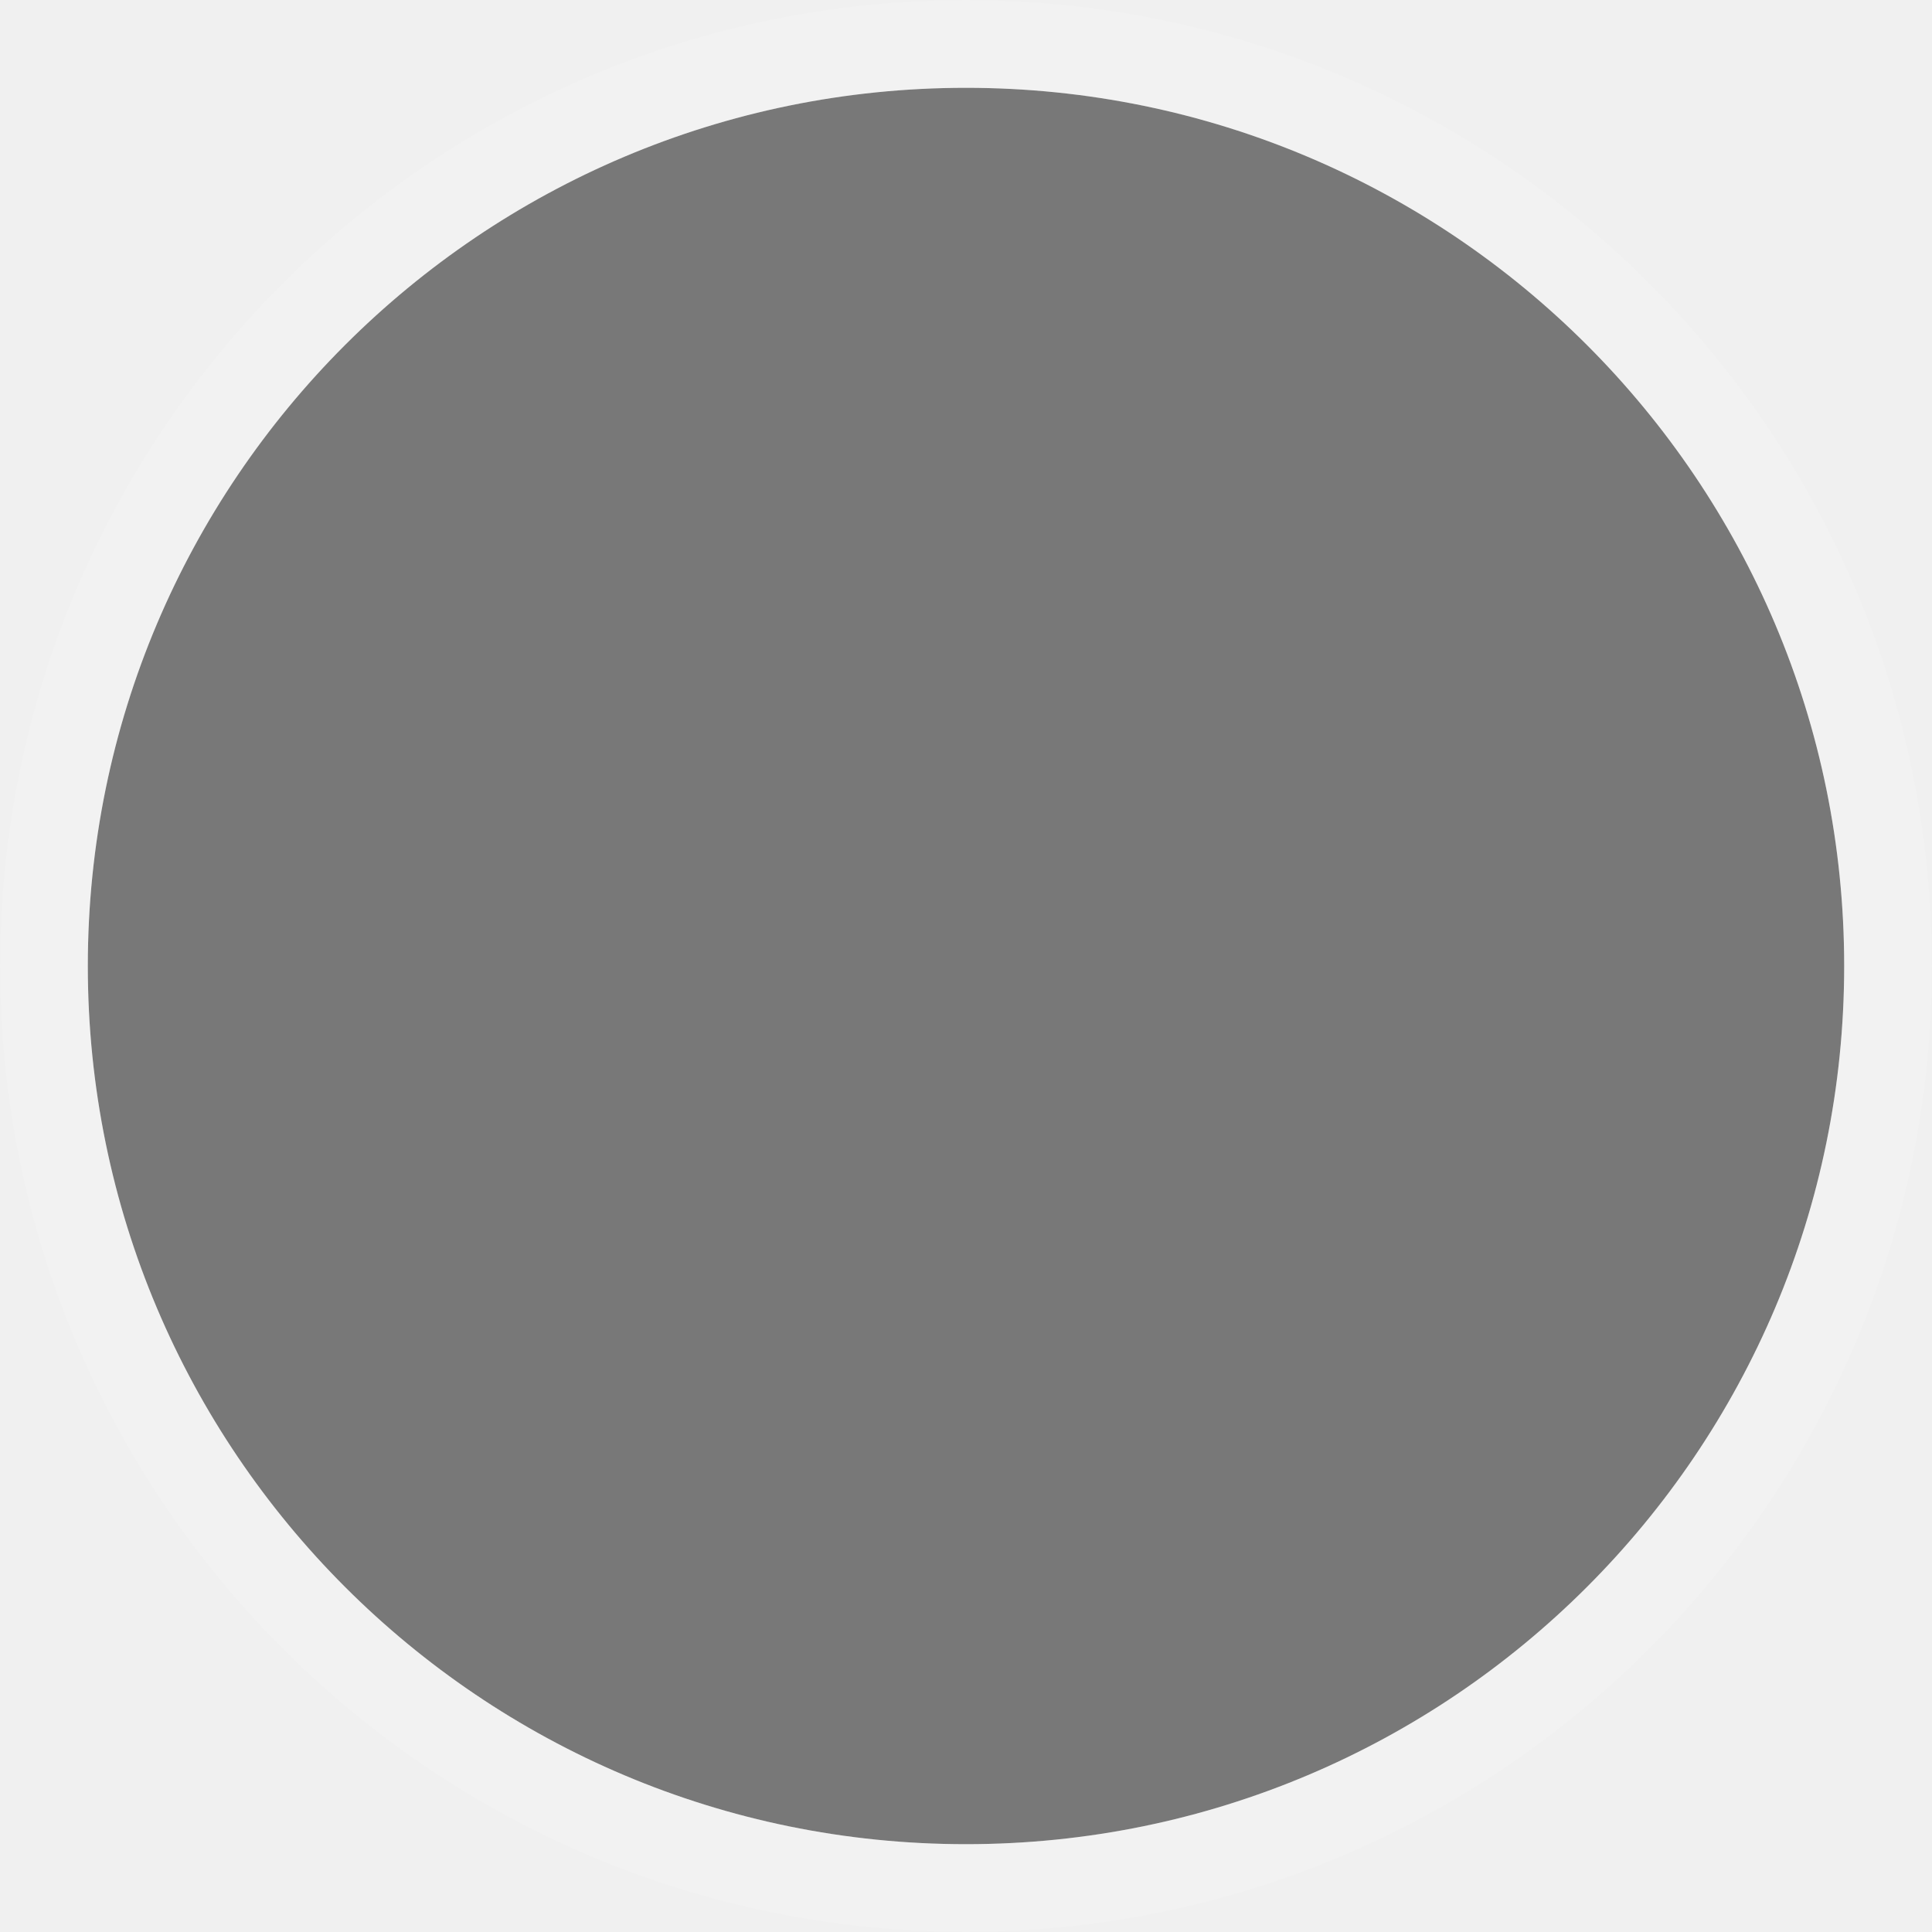
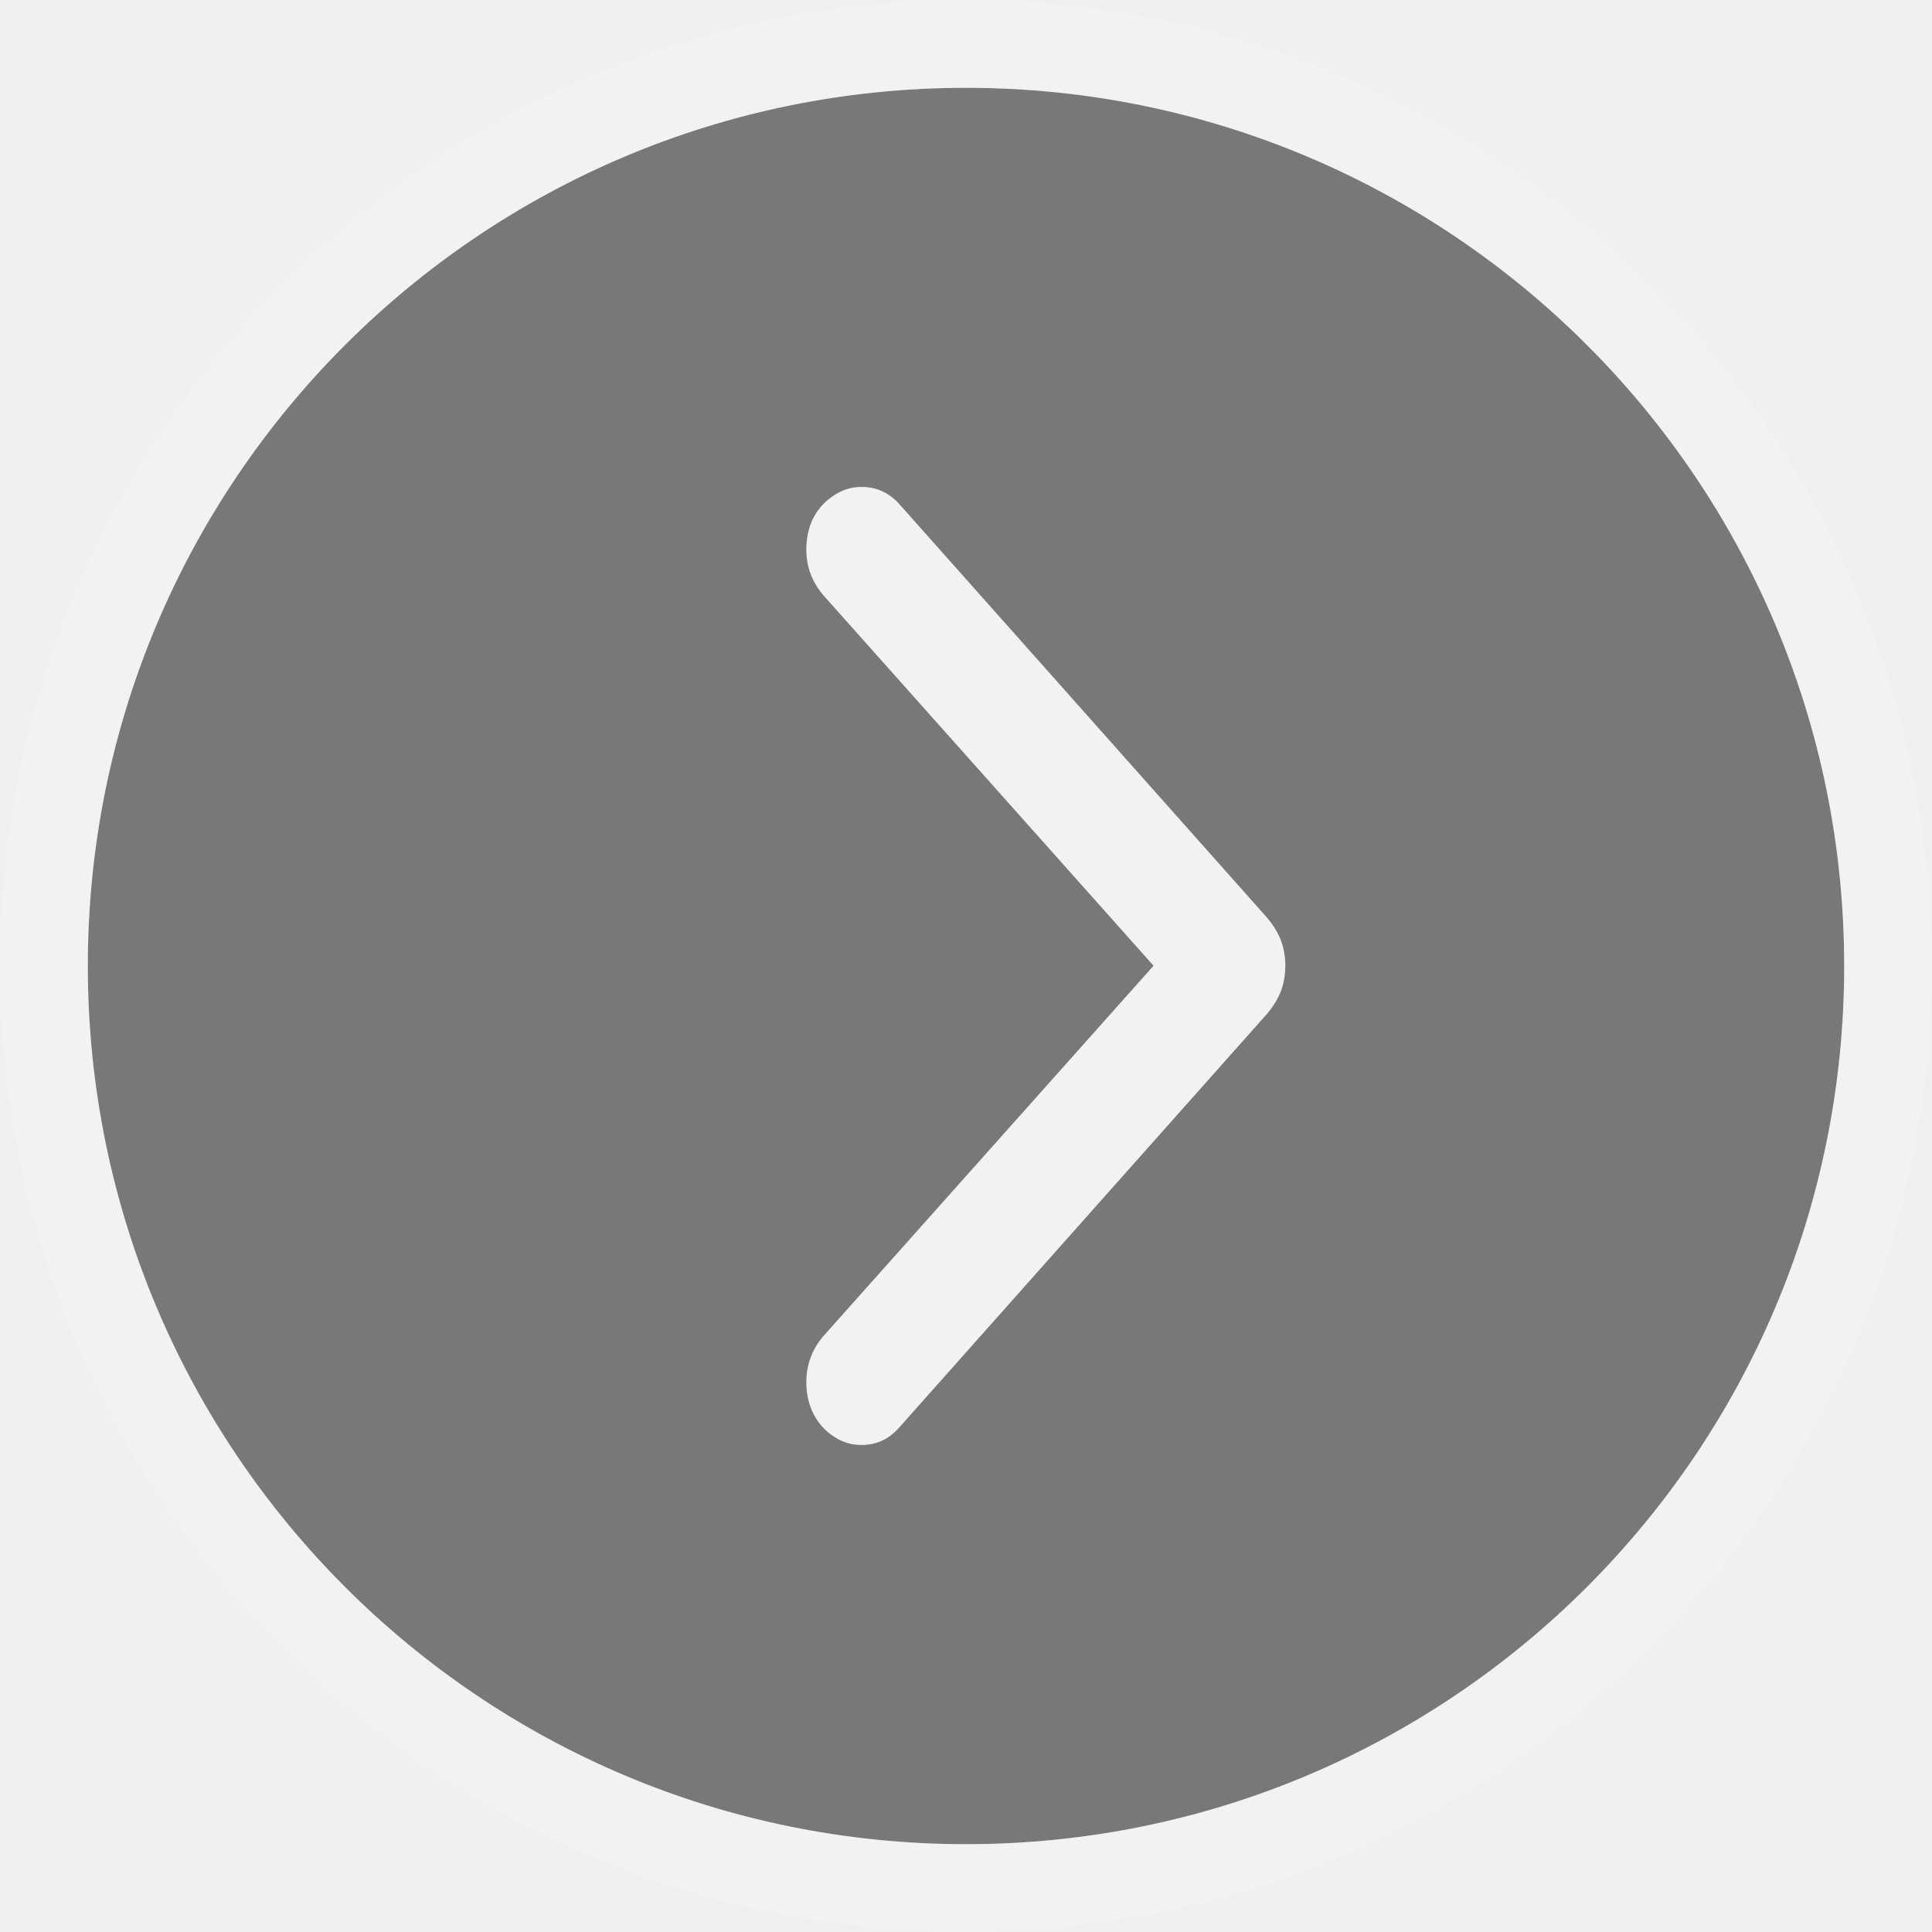
<svg xmlns="http://www.w3.org/2000/svg" width="22" height="22" viewBox="0 0 22 22" fill="none">
  <g opacity="0.5">
    <mask id="path-1-outside-1_1336_5998" maskUnits="userSpaceOnUse" x="0" y="0" width="22" height="22" fill="black">
      <rect fill="white" width="22" height="22" />
-       <path fillRule="evenodd" clipRule="evenodd" d="M11 21C5.477 21 1 16.523 1 11C1 5.477 5.477 1 11 1C16.523 1 21 5.477 21 11C21 16.523 16.523 21 11 21ZM14.583 10.701C14.618 10.792 14.636 10.89 14.636 10.997C14.636 11.104 14.618 11.202 14.583 11.293C14.547 11.383 14.493 11.469 14.422 11.551L10.248 16.245C10.13 16.385 9.984 16.454 9.809 16.454C9.694 16.454 9.589 16.422 9.493 16.356C9.396 16.294 9.319 16.208 9.262 16.097C9.209 15.991 9.182 15.871 9.182 15.74C9.182 15.543 9.246 15.368 9.375 15.216L13.136 10.997L9.375 6.777C9.246 6.625 9.182 6.453 9.182 6.26C9.182 6.124 9.209 6.003 9.262 5.897C9.319 5.79 9.396 5.706 9.493 5.644C9.589 5.578 9.694 5.545 9.809 5.545C9.984 5.545 10.13 5.613 10.248 5.749L14.422 10.443C14.493 10.525 14.547 10.611 14.583 10.701Z" />
+       <path fill-rule="evenodd" clipRule="evenodd" d="M11 21C5.477 21 1 16.523 1 11C1 5.477 5.477 1 11 1C16.523 1 21 5.477 21 11C21 16.523 16.523 21 11 21ZM14.583 10.701C14.618 10.792 14.636 10.89 14.636 10.997C14.636 11.104 14.618 11.202 14.583 11.293C14.547 11.383 14.493 11.469 14.422 11.551L10.248 16.245C10.13 16.385 9.984 16.454 9.809 16.454C9.694 16.454 9.589 16.422 9.493 16.356C9.396 16.294 9.319 16.208 9.262 16.097C9.209 15.991 9.182 15.871 9.182 15.74C9.182 15.543 9.246 15.368 9.375 15.216L13.136 10.997L9.375 6.777C9.246 6.625 9.182 6.453 9.182 6.26C9.182 6.124 9.209 6.003 9.262 5.897C9.319 5.79 9.396 5.706 9.493 5.644C9.589 5.578 9.694 5.545 9.809 5.545C9.984 5.545 10.13 5.613 10.248 5.749L14.422 10.443C14.493 10.525 14.547 10.611 14.583 10.701Z" />
    </mask>
-     <path fillRule="evenodd" clipRule="evenodd" d="M11 21C5.477 21 1 16.523 1 11C1 5.477 5.477 1 11 1C16.523 1 21 5.477 21 11C21 16.523 16.523 21 11 21ZM14.583 10.701C14.618 10.792 14.636 10.89 14.636 10.997C14.636 11.104 14.618 11.202 14.583 11.293C14.547 11.383 14.493 11.469 14.422 11.551L10.248 16.245C10.13 16.385 9.984 16.454 9.809 16.454C9.694 16.454 9.589 16.422 9.493 16.356C9.396 16.294 9.319 16.208 9.262 16.097C9.209 15.991 9.182 15.871 9.182 15.74C9.182 15.543 9.246 15.368 9.375 15.216L13.136 10.997L9.375 6.777C9.246 6.625 9.182 6.453 9.182 6.26C9.182 6.124 9.209 6.003 9.262 5.897C9.319 5.79 9.396 5.706 9.493 5.644C9.589 5.578 9.694 5.545 9.809 5.545C9.984 5.545 10.13 5.613 10.248 5.749L14.422 10.443C14.493 10.525 14.547 10.611 14.583 10.701Z" fill="black" />
+     <path fill-rule="evenodd" clipRule="evenodd" d="M11 21C5.477 21 1 16.523 1 11C1 5.477 5.477 1 11 1C16.523 1 21 5.477 21 11C21 16.523 16.523 21 11 21ZM14.583 10.701C14.618 10.792 14.636 10.89 14.636 10.997C14.636 11.104 14.618 11.202 14.583 11.293C14.547 11.383 14.493 11.469 14.422 11.551L10.248 16.245C10.13 16.385 9.984 16.454 9.809 16.454C9.694 16.454 9.589 16.422 9.493 16.356C9.396 16.294 9.319 16.208 9.262 16.097C9.209 15.991 9.182 15.871 9.182 15.74C9.182 15.543 9.246 15.368 9.375 15.216L13.136 10.997L9.375 6.777C9.246 6.625 9.182 6.453 9.182 6.26C9.182 6.124 9.209 6.003 9.262 5.897C9.319 5.79 9.396 5.706 9.493 5.644C9.589 5.578 9.694 5.545 9.809 5.545C9.984 5.545 10.13 5.613 10.248 5.749L14.422 10.443C14.493 10.525 14.547 10.611 14.583 10.701Z" fill="black" />
    <path d="M14.422 11.551L15.177 12.208L15.169 12.216L14.422 11.551ZM10.248 16.245L9.484 15.6L9.492 15.59L9.501 15.581L10.248 16.245ZM9.493 16.356L10.031 15.513L10.043 15.521L10.056 15.53L9.493 16.356ZM9.262 16.097L8.373 16.555L8.368 16.546L9.262 16.097ZM9.375 15.216L8.611 14.57L8.62 14.561L8.628 14.551L9.375 15.216ZM13.136 10.997L13.883 10.332L14.476 10.997L13.883 11.662L13.136 10.997ZM9.375 6.777L8.628 7.443L8.62 7.433L8.611 7.423L9.375 6.777ZM9.262 5.897L8.368 5.448L8.374 5.436L8.381 5.425L9.262 5.897ZM9.493 5.644L10.056 6.47L10.043 6.479L10.031 6.487L9.493 5.644ZM10.248 5.749L9.501 6.413L9.494 6.405L10.248 5.749ZM14.422 10.443L15.169 9.778L15.177 9.786L14.422 10.443ZM2 11C2 15.971 6.029 20 11 20V22C4.925 22 0 17.075 0 11H2ZM11 2C6.029 2 2 6.029 2 11H0C0 4.925 4.925 0 11 0V2ZM20 11C20 6.029 15.971 2 11 2V0C17.075 0 22 4.925 22 11H20ZM11 20C15.971 20 20 15.971 20 11H22C22 17.075 17.075 22 11 22V20ZM13.636 10.997C13.636 11.004 13.638 11.031 13.653 11.069L15.513 10.334C15.599 10.552 15.636 10.777 15.636 10.997H13.636ZM13.653 10.925C13.638 10.963 13.636 10.99 13.636 10.997H15.636C15.636 11.217 15.599 11.442 15.513 11.66L13.653 10.925ZM13.668 10.895C13.671 10.891 13.67 10.892 13.666 10.897C13.663 10.903 13.658 10.912 13.653 10.925L15.513 11.66C15.431 11.868 15.313 12.05 15.177 12.208L13.668 10.895ZM9.501 15.581L13.675 10.887L15.169 12.216L10.995 16.91L9.501 15.581ZM9.809 15.454C9.759 15.454 9.691 15.465 9.62 15.499C9.549 15.533 9.505 15.575 9.484 15.6L11.012 16.89C10.714 17.244 10.293 17.454 9.809 17.454V15.454ZM10.056 15.53C10.027 15.51 9.988 15.49 9.942 15.475C9.895 15.461 9.849 15.454 9.809 15.454V17.454C9.489 17.454 9.188 17.359 8.93 17.182L10.056 15.53ZM10.151 15.639C10.144 15.626 10.131 15.604 10.109 15.58C10.087 15.555 10.061 15.532 10.031 15.513L8.954 17.199C8.696 17.034 8.504 16.809 8.373 16.555L10.151 15.639ZM10.182 15.74C10.182 15.738 10.181 15.726 10.178 15.708C10.174 15.69 10.166 15.67 10.156 15.649L8.368 16.546C8.238 16.286 8.182 16.011 8.182 15.74H10.182ZM10.138 15.862C10.144 15.856 10.157 15.837 10.168 15.807C10.179 15.777 10.182 15.752 10.182 15.74H8.182C8.182 15.304 8.332 14.901 8.611 14.57L10.138 15.862ZM13.883 11.662L10.121 15.882L8.628 14.551L12.39 10.332L13.883 11.662ZM10.121 6.112L13.883 10.332L12.39 11.662L8.628 7.443L10.121 6.112ZM10.182 6.26C10.182 6.243 10.179 6.216 10.167 6.185C10.156 6.154 10.142 6.136 10.138 6.131L8.611 7.423C8.335 7.097 8.182 6.698 8.182 6.26H10.182ZM10.156 6.345C10.168 6.322 10.175 6.3 10.178 6.283C10.182 6.267 10.182 6.258 10.182 6.26H8.182C8.182 5.99 8.236 5.712 8.368 5.448L10.156 6.345ZM10.031 6.487C10.056 6.471 10.08 6.45 10.101 6.427C10.122 6.405 10.136 6.384 10.144 6.368L8.381 5.425C8.514 5.176 8.705 4.96 8.954 4.801L10.031 6.487ZM9.809 6.545C9.849 6.545 9.895 6.539 9.942 6.525C9.988 6.51 10.027 6.49 10.056 6.47L8.93 4.818C9.188 4.641 9.489 4.545 9.809 4.545V6.545ZM9.494 6.405C9.517 6.432 9.561 6.472 9.63 6.504C9.699 6.536 9.764 6.545 9.809 6.545V4.545C10.282 4.545 10.7 4.745 11.003 5.092L9.494 6.405ZM13.675 11.107L9.501 6.413L10.995 5.084L15.169 9.778L13.675 11.107ZM13.653 11.069C13.658 11.082 13.663 11.091 13.666 11.097C13.67 11.102 13.671 11.102 13.668 11.099L15.177 9.786C15.313 9.944 15.431 10.126 15.513 10.334L13.653 11.069Z" fill="white" fill-opacity="0.2" mask="url(#path-1-outside-1_1336_5998)" />
  </g>
</svg>
